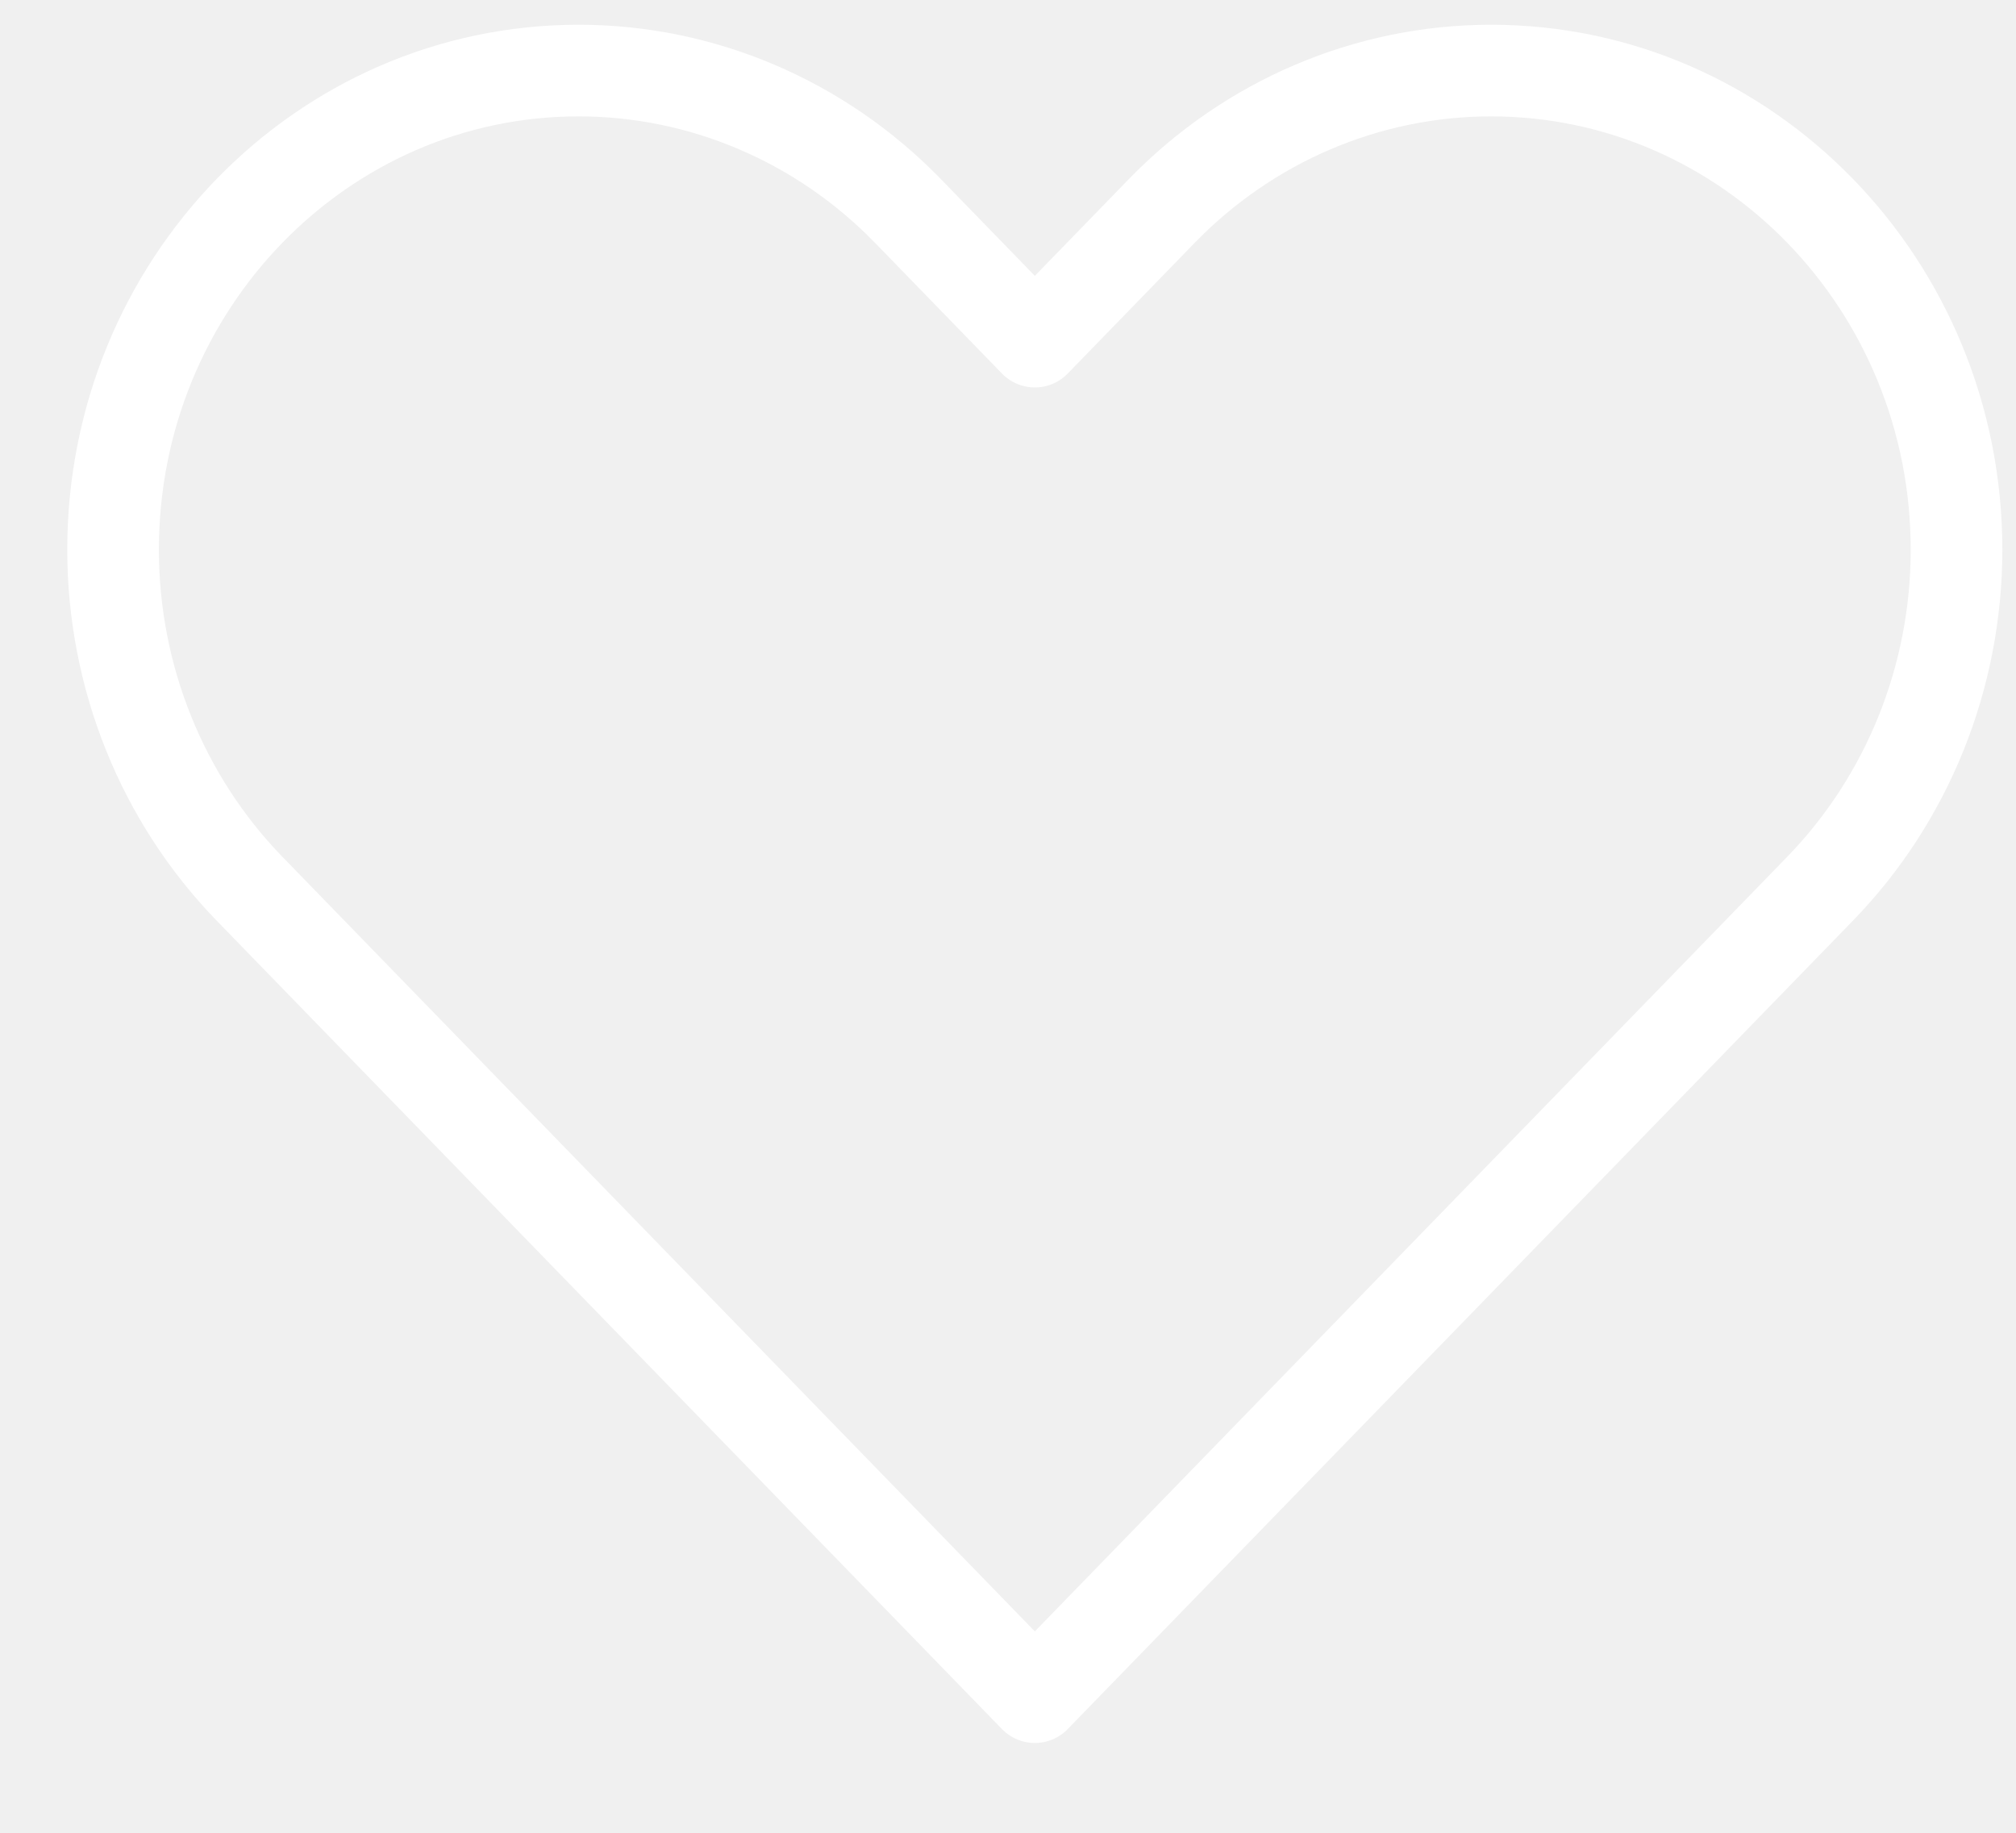
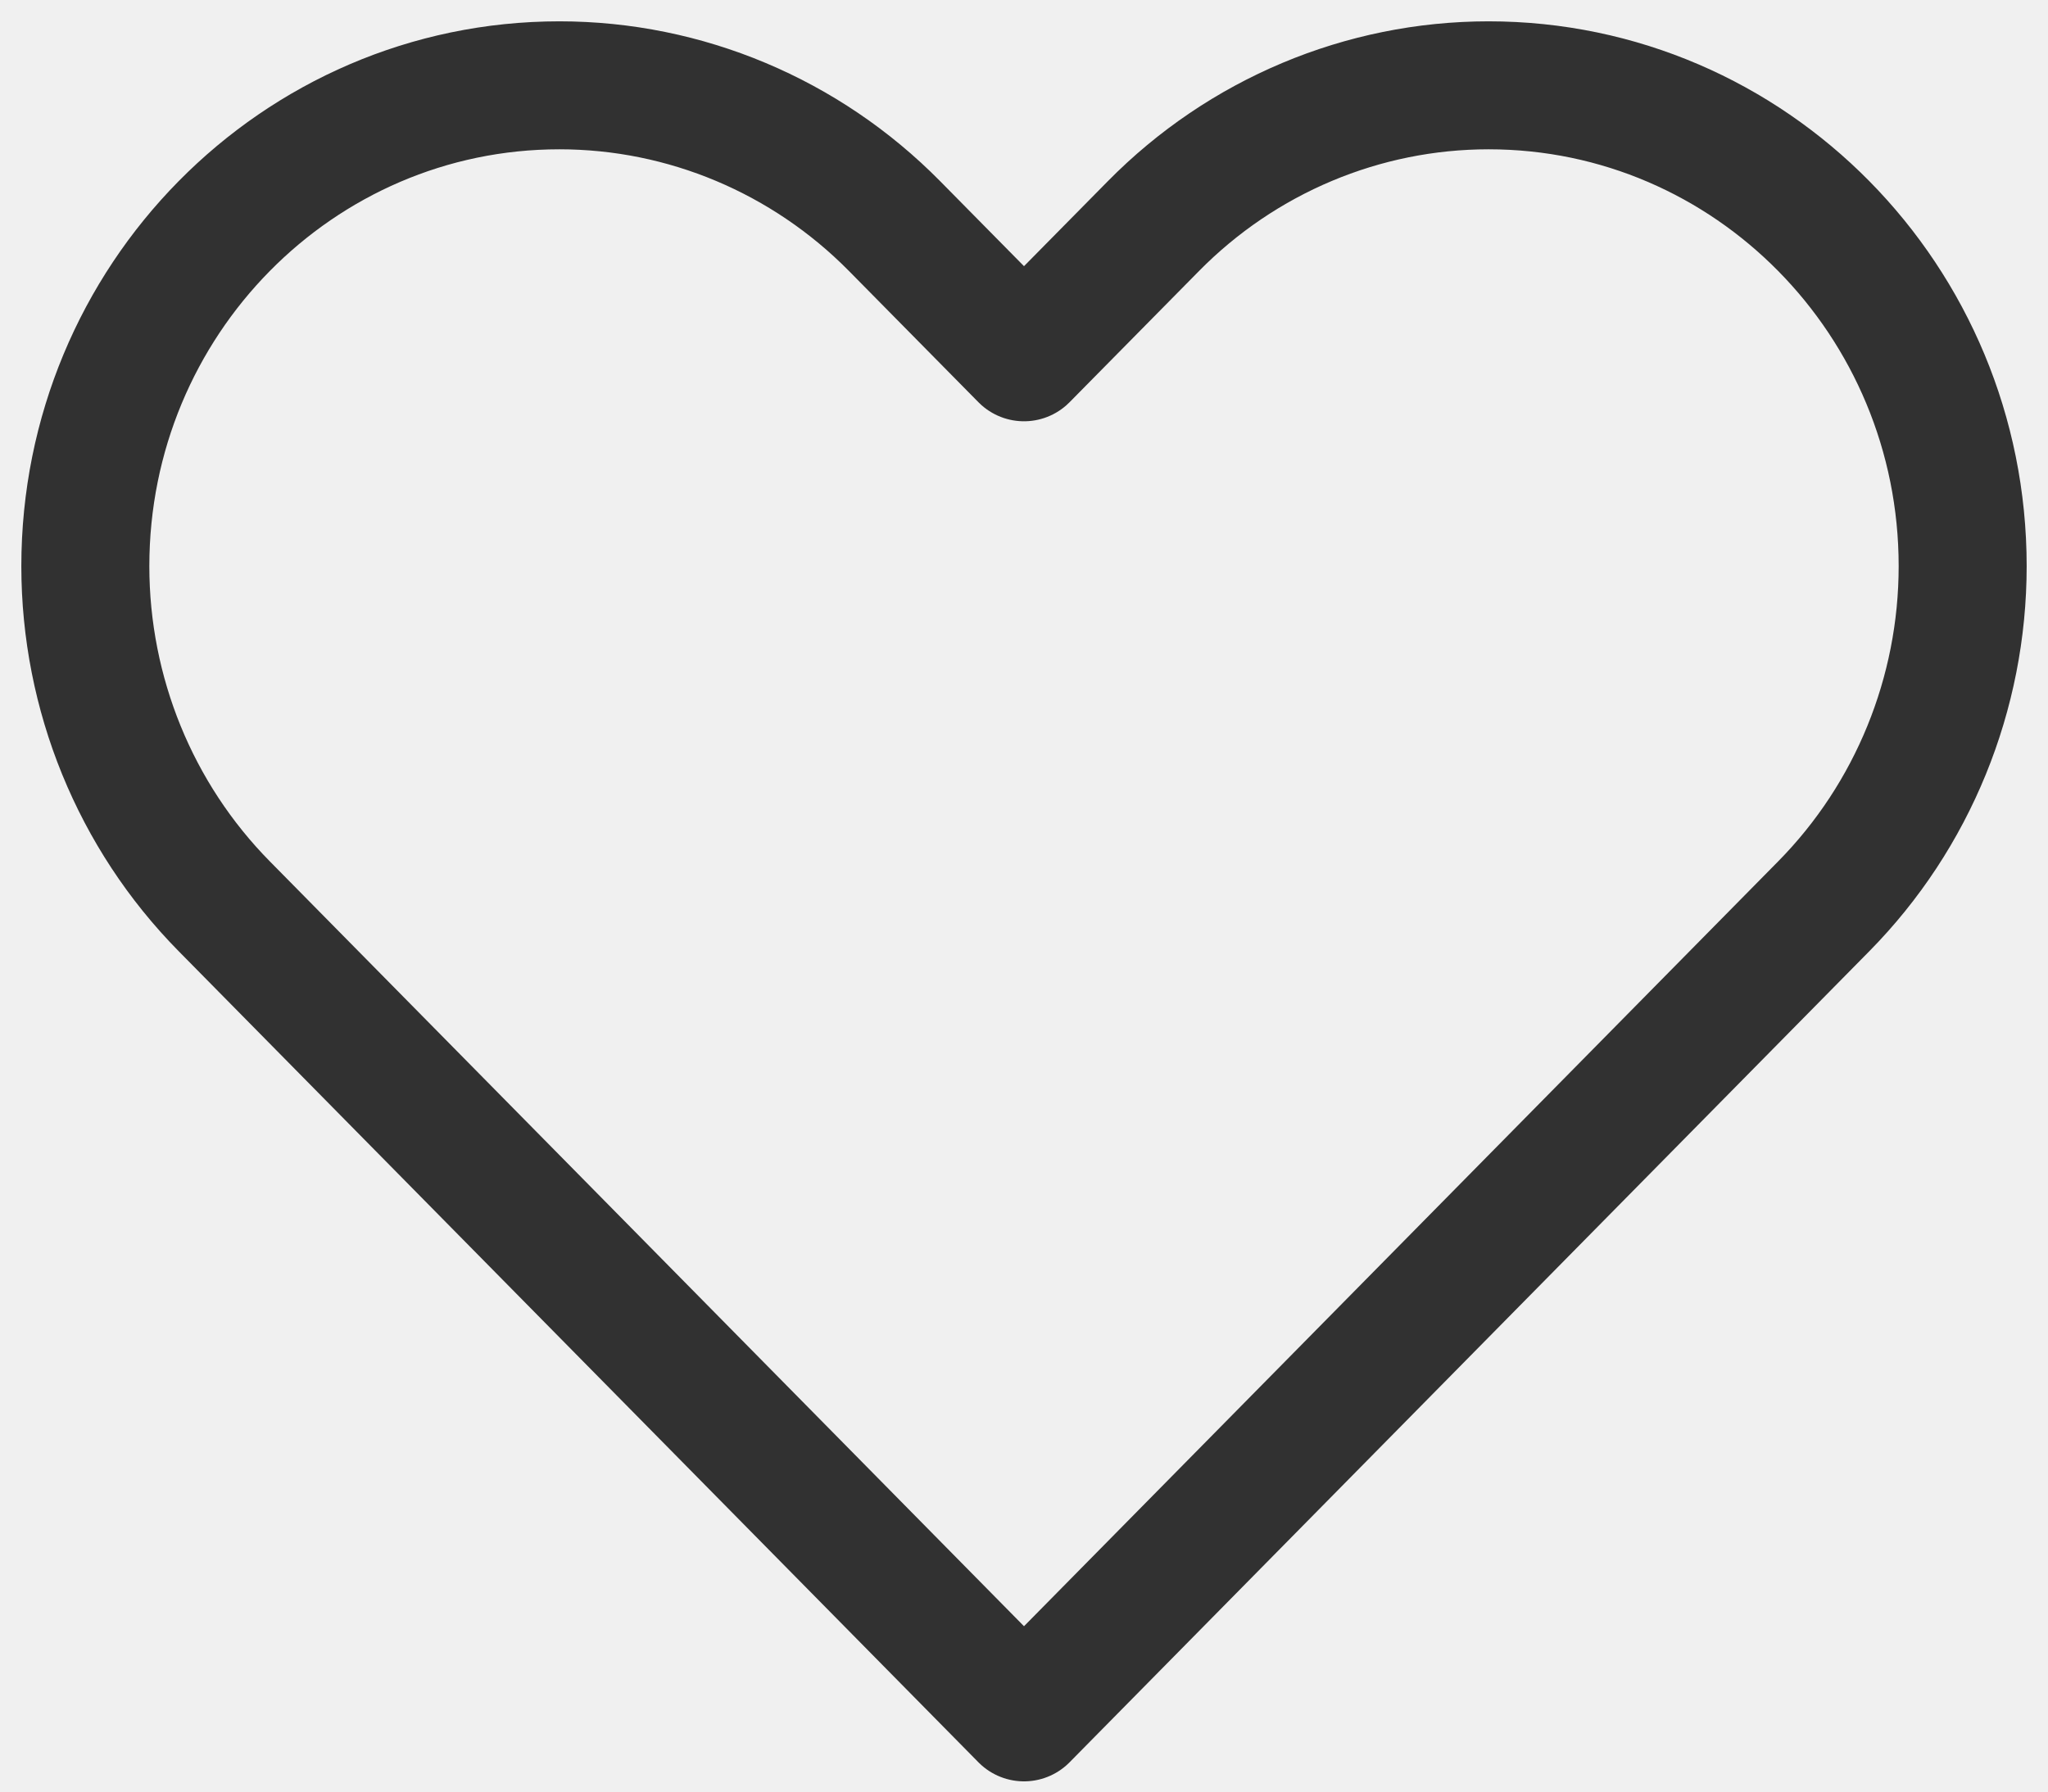
- <svg xmlns="http://www.w3.org/2000/svg" width="22" height="20" viewBox="0 0 22 20" fill="none">
-   <path d="M2.722 9.697L11.293 18.52L19.863 9.697C20.816 8.716 21.351 7.386 21.351 5.999C21.351 3.111 19.076 0.77 16.271 0.77C14.924 0.77 13.631 1.321 12.679 2.301L11.293 3.728L9.907 2.301C8.954 1.321 7.662 0.77 6.315 0.77C3.509 0.77 1.234 3.111 1.234 5.999C1.234 7.386 1.77 8.716 2.722 9.697Z" stroke="white" stroke-linejoin="round" />
+ <svg xmlns="http://www.w3.org/2000/svg" width="24" height="21" viewBox="0 0 24 21" fill="none">
+   <path fill-rule="evenodd" clip-rule="evenodd" d="M2.627 10.622L12 20.13L21.373 10.622C22.415 9.565 23 8.131 23 6.636C23 3.523 20.513 1 17.444 1C15.971 1 14.557 1.594 13.516 2.651L12 4.188L10.484 2.651C9.442 1.594 8.029 1 6.556 1C3.487 1 1 3.523 1 6.636C1 8.131 1.585 9.565 2.627 10.622Z" stroke="#313131" stroke-width="1.5" stroke-linejoin="round" />
</svg>
